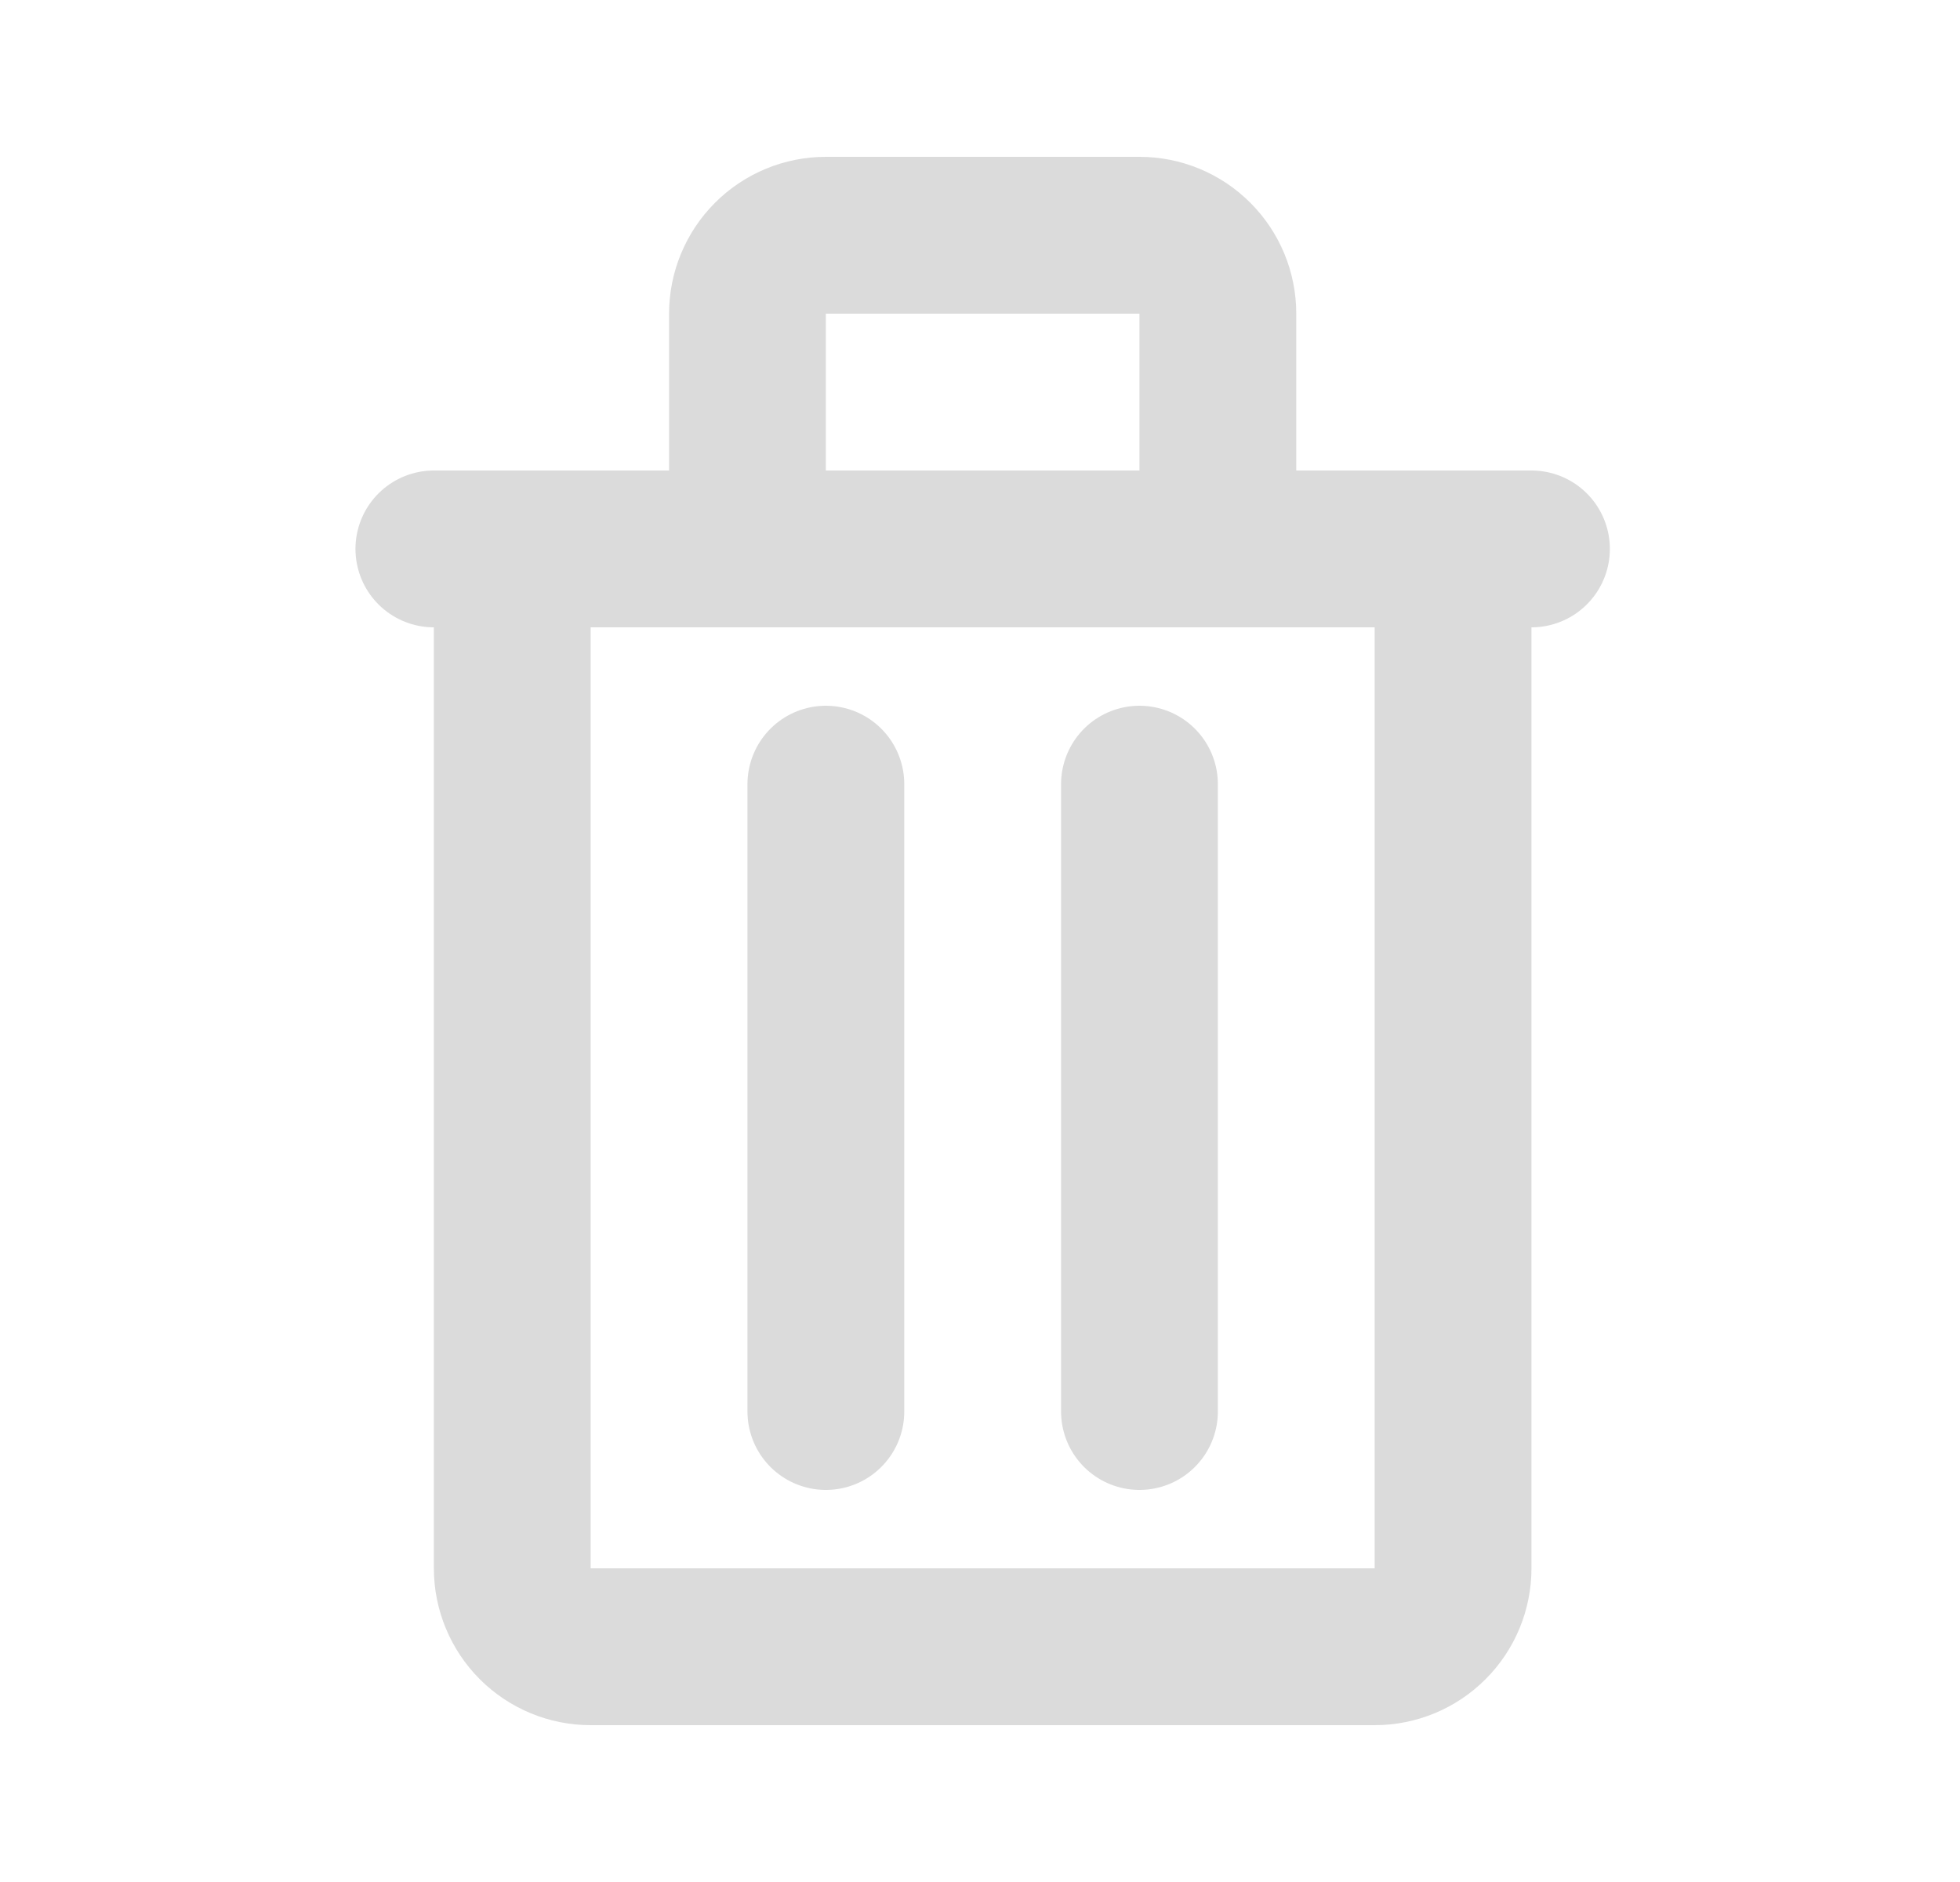
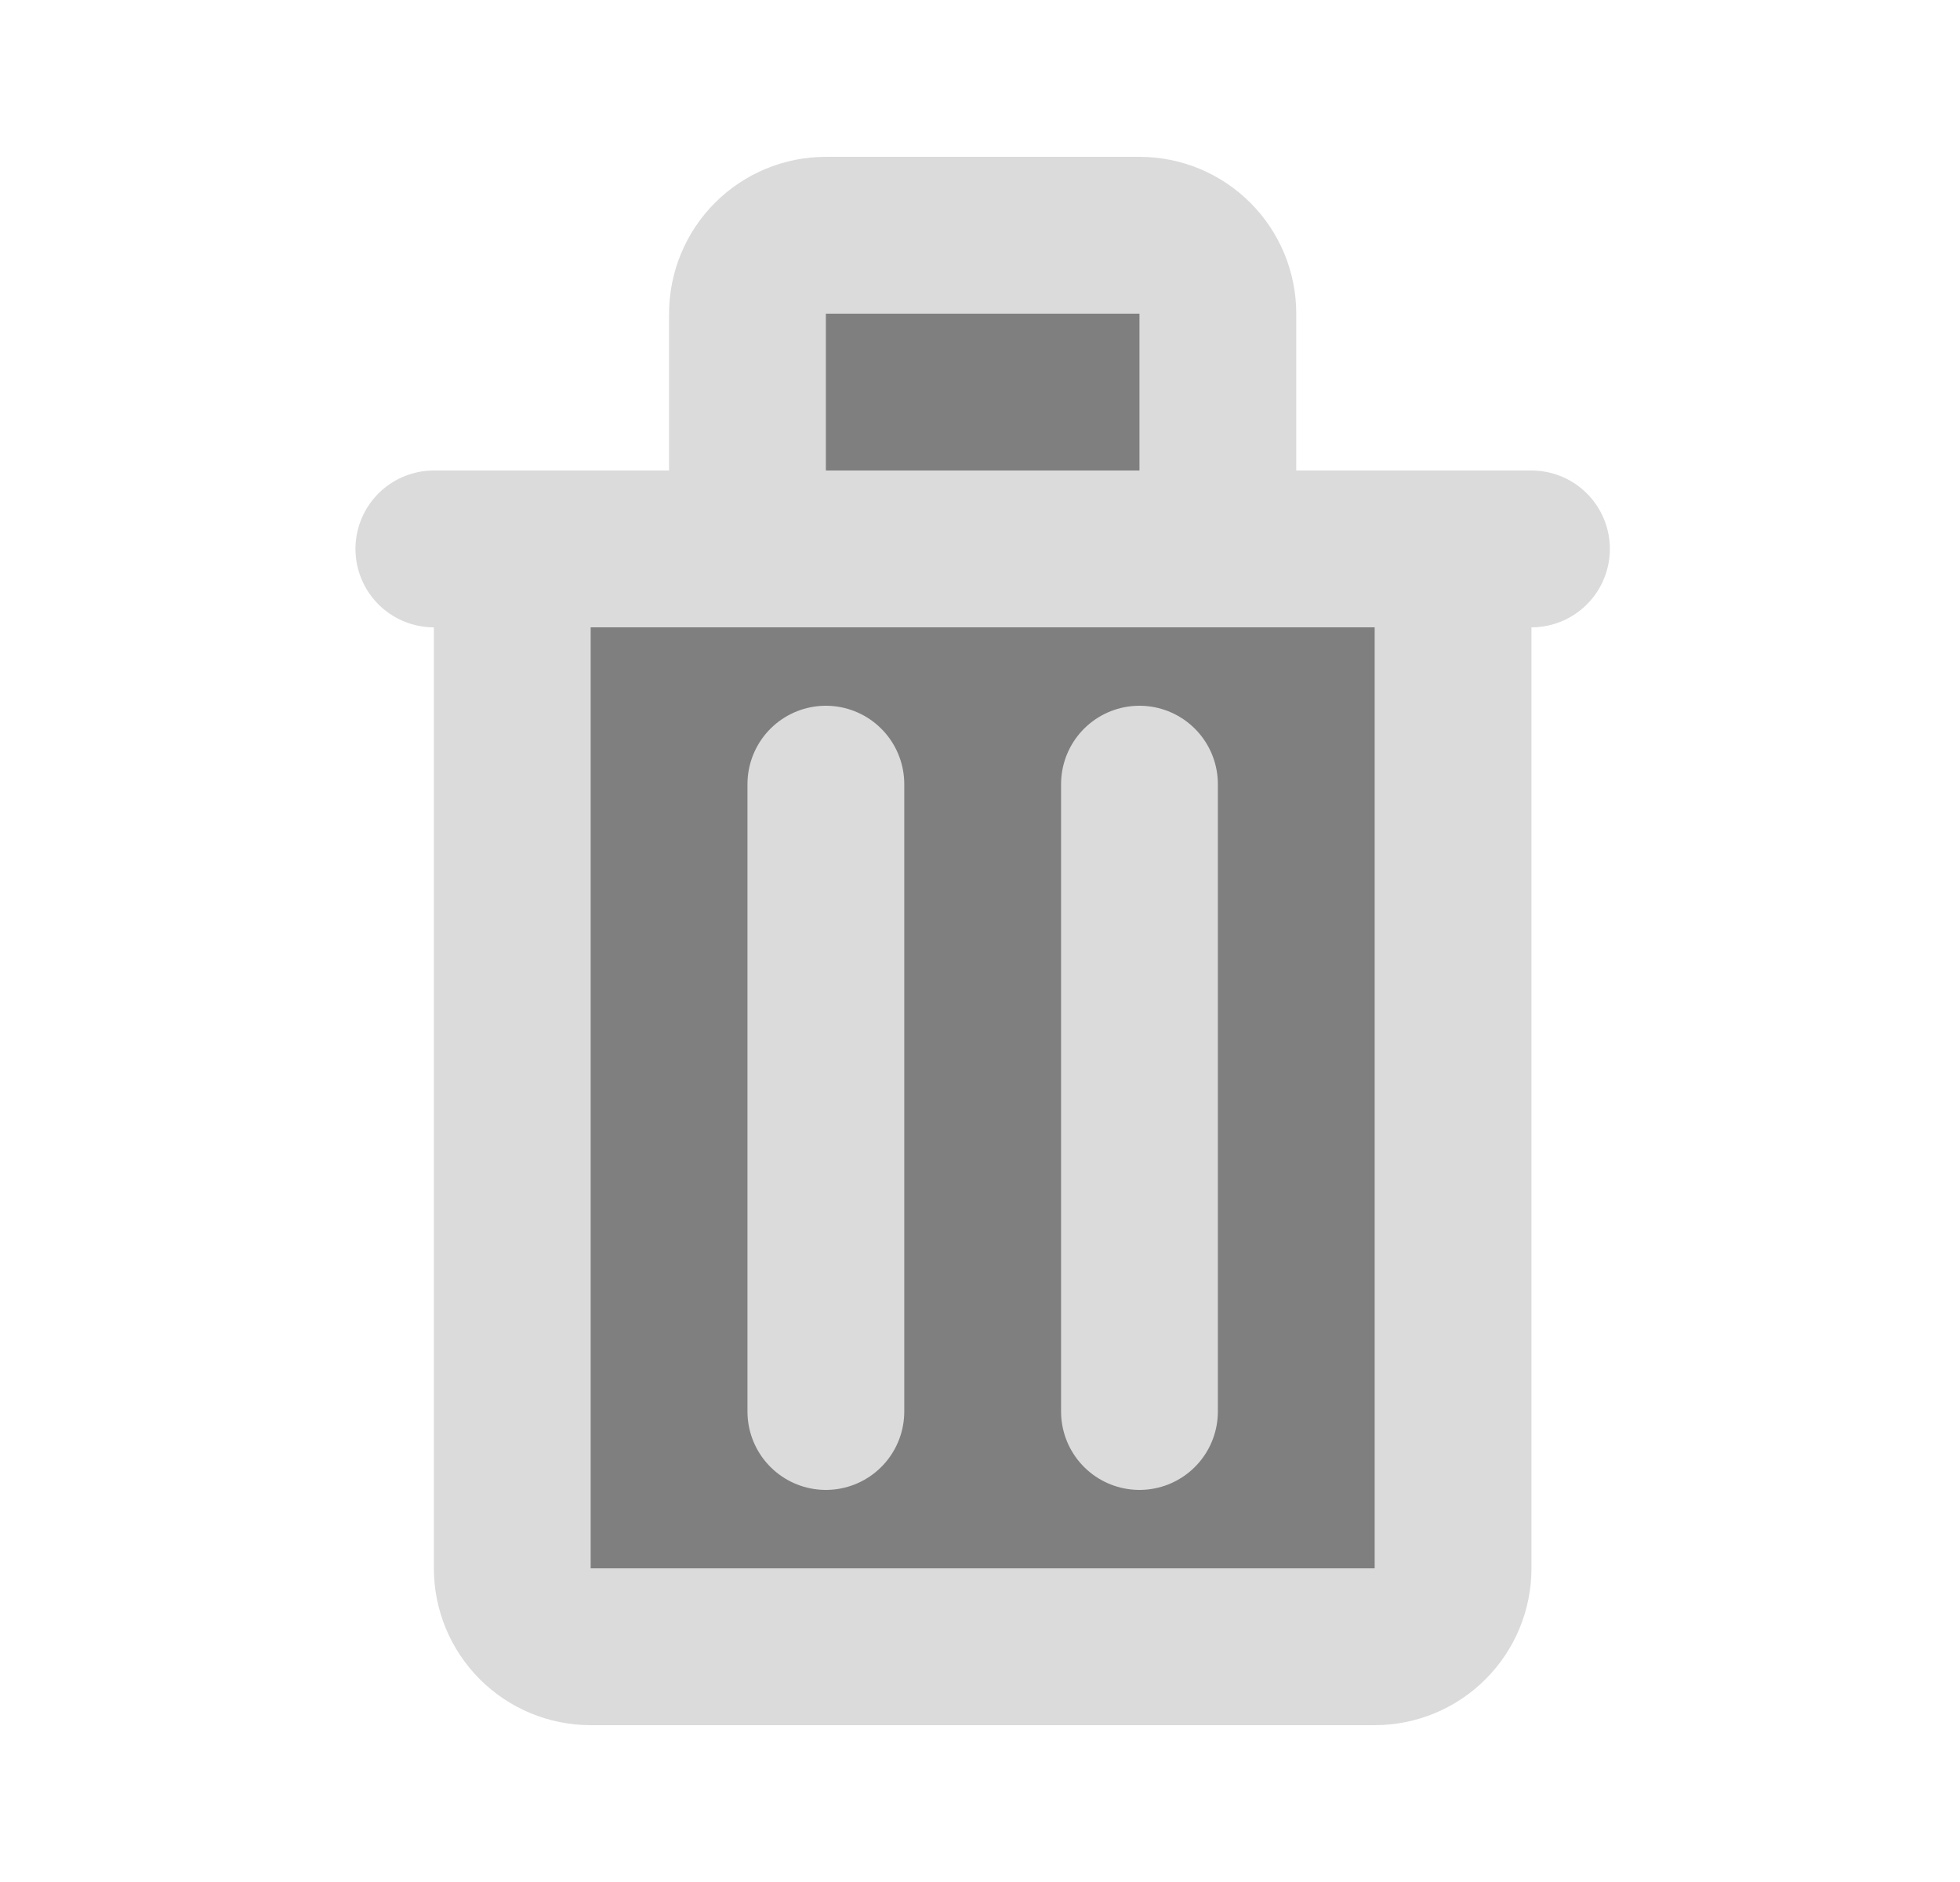
- <svg xmlns="http://www.w3.org/2000/svg" width="25" height="24" viewBox="0 0 25 24" fill="none">
+ <svg xmlns="http://www.w3.org/2000/svg" width="25" height="24" viewBox="0 0 25 24" fill="currentColor">
  <path opacity="0.5" d="M5.534 7H19.534M10.534 10V18M14.534 10V18M10.534 3H14.534C14.799 3 15.054 3.105 15.241 3.293C15.429 3.48 15.534 3.735 15.534 4V7H9.534V4C9.534 3.735 9.64 3.48 9.827 3.293C10.015 3.105 10.269 3 10.534 3ZM6.534 7H18.534V20C18.534 20.265 18.429 20.52 18.241 20.707C18.054 20.895 17.799 21 17.534 21H7.534C7.269 21 7.015 20.895 6.827 20.707C6.64 20.52 6.534 20.265 6.534 20V7Z" stroke="#B7B7B7" stroke-width="2" stroke-linecap="round" stroke-linejoin="round" />
</svg>
